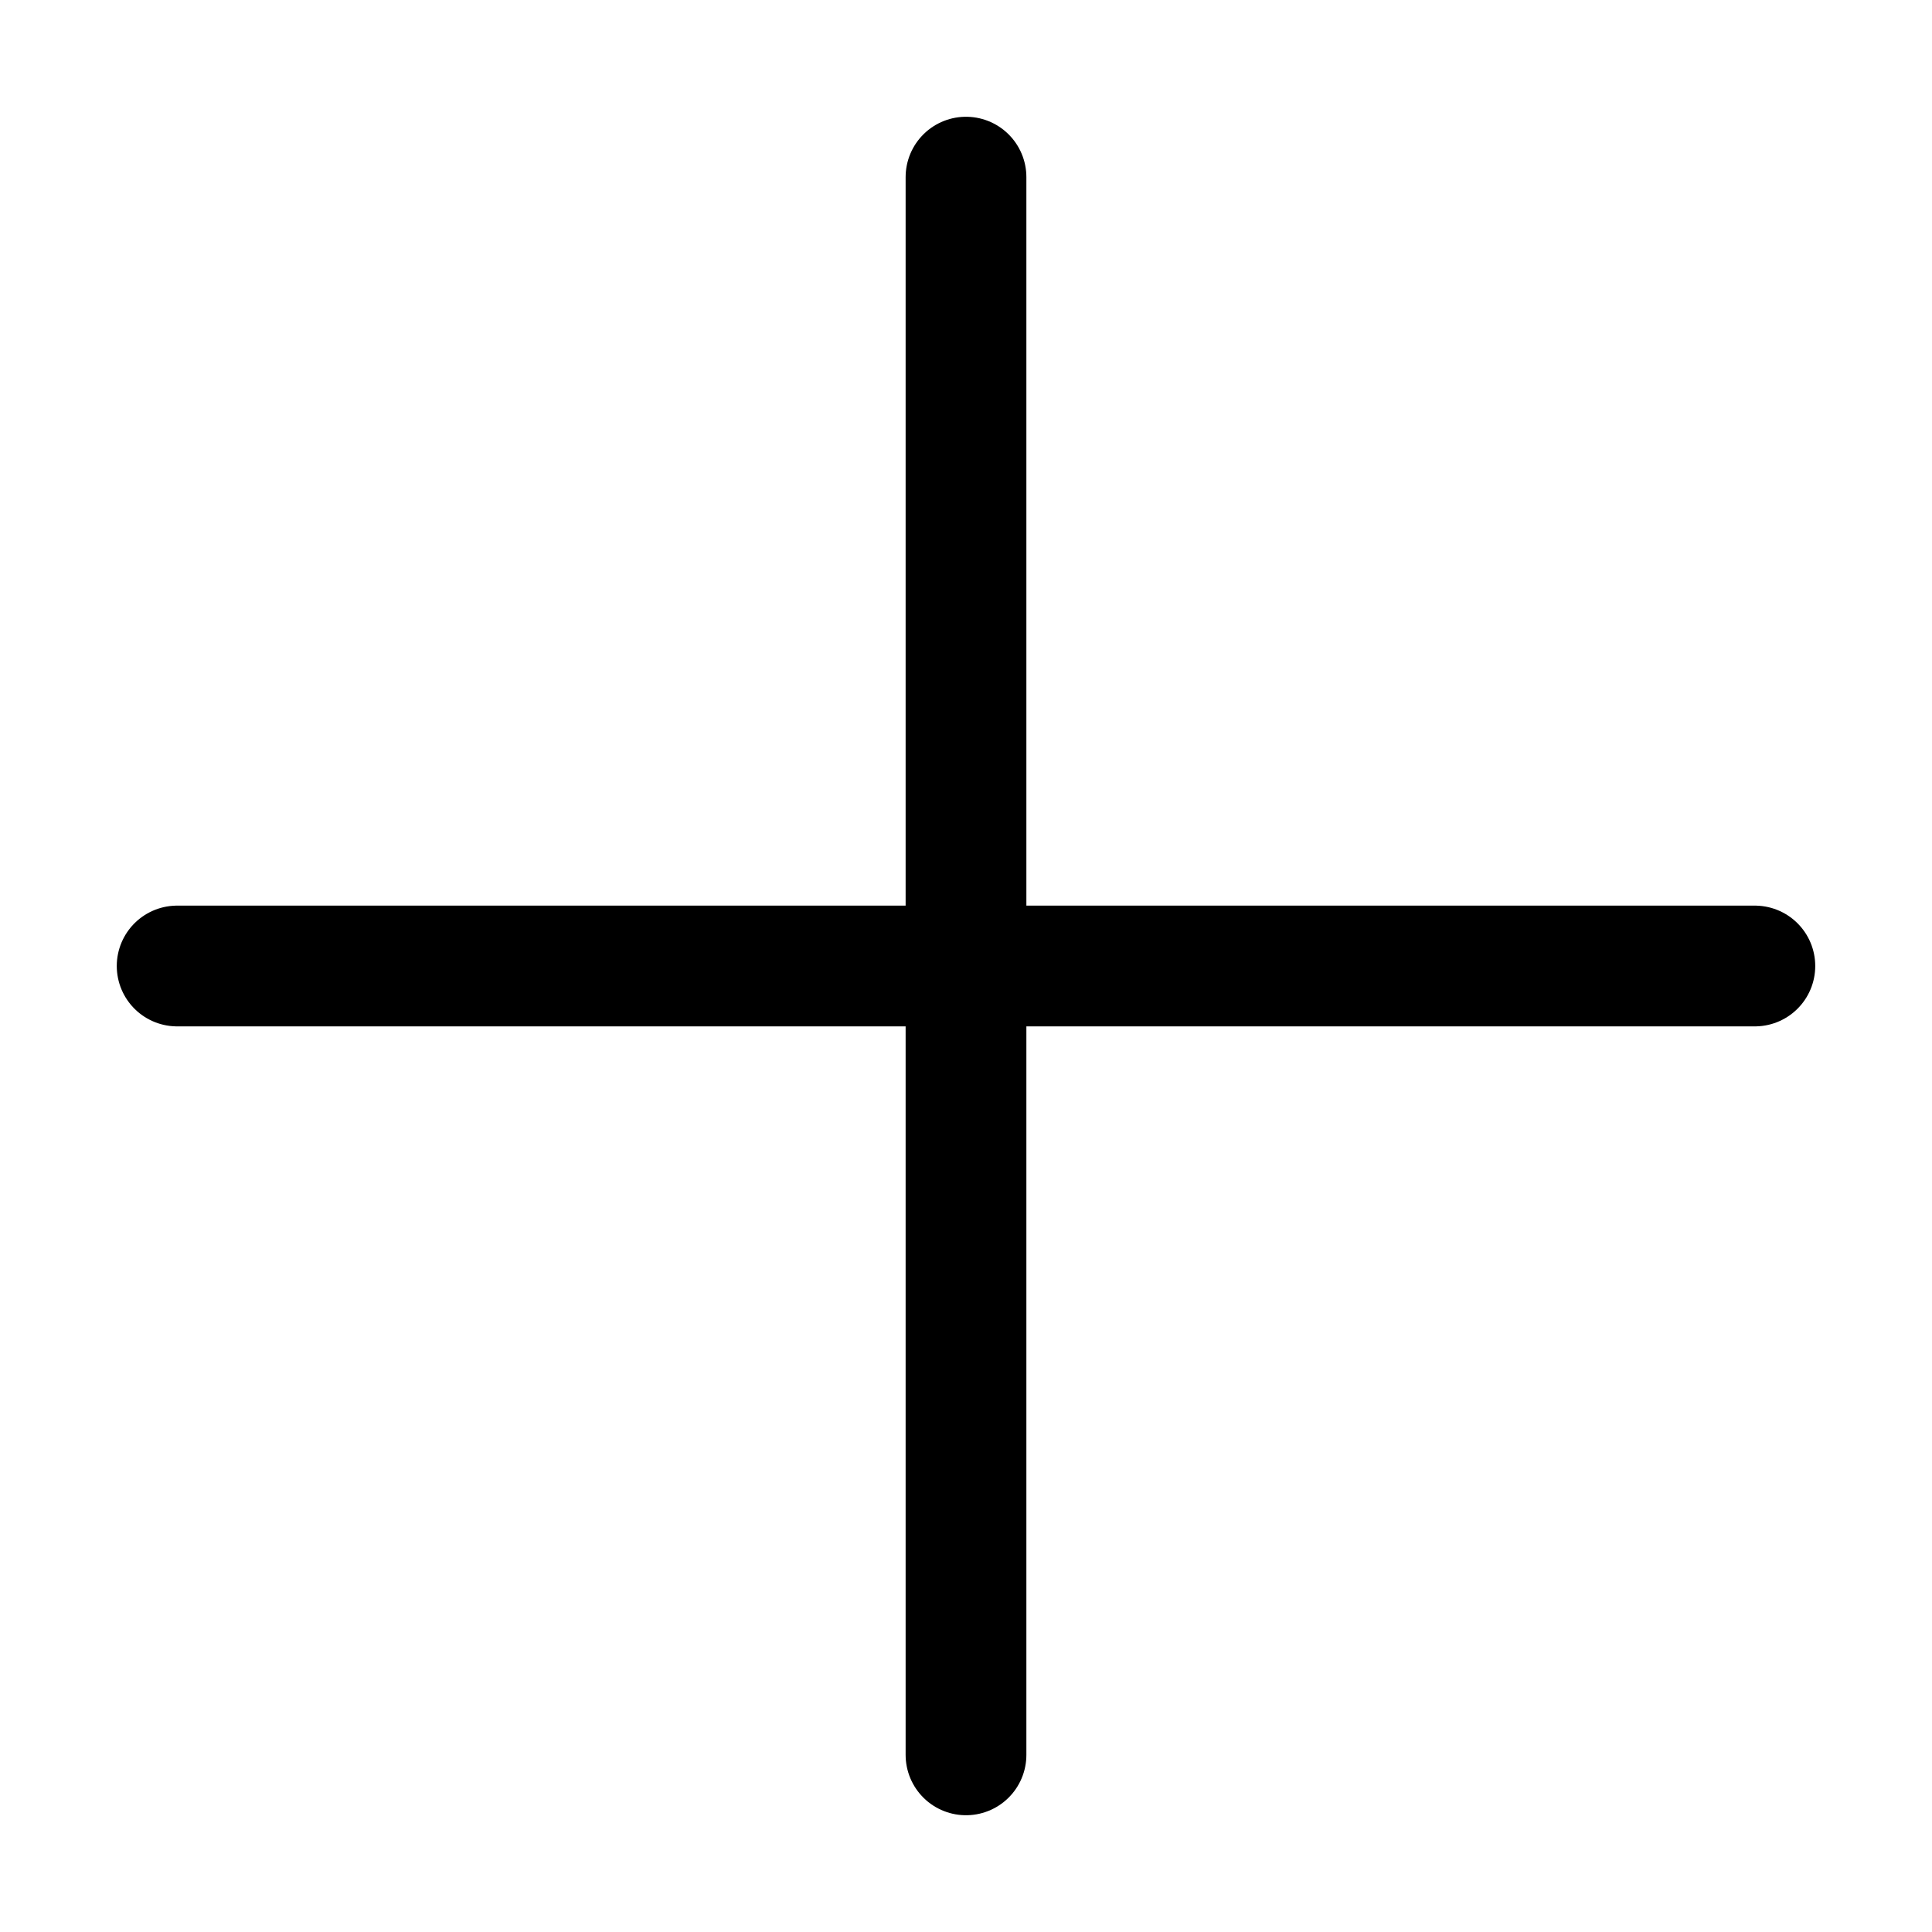
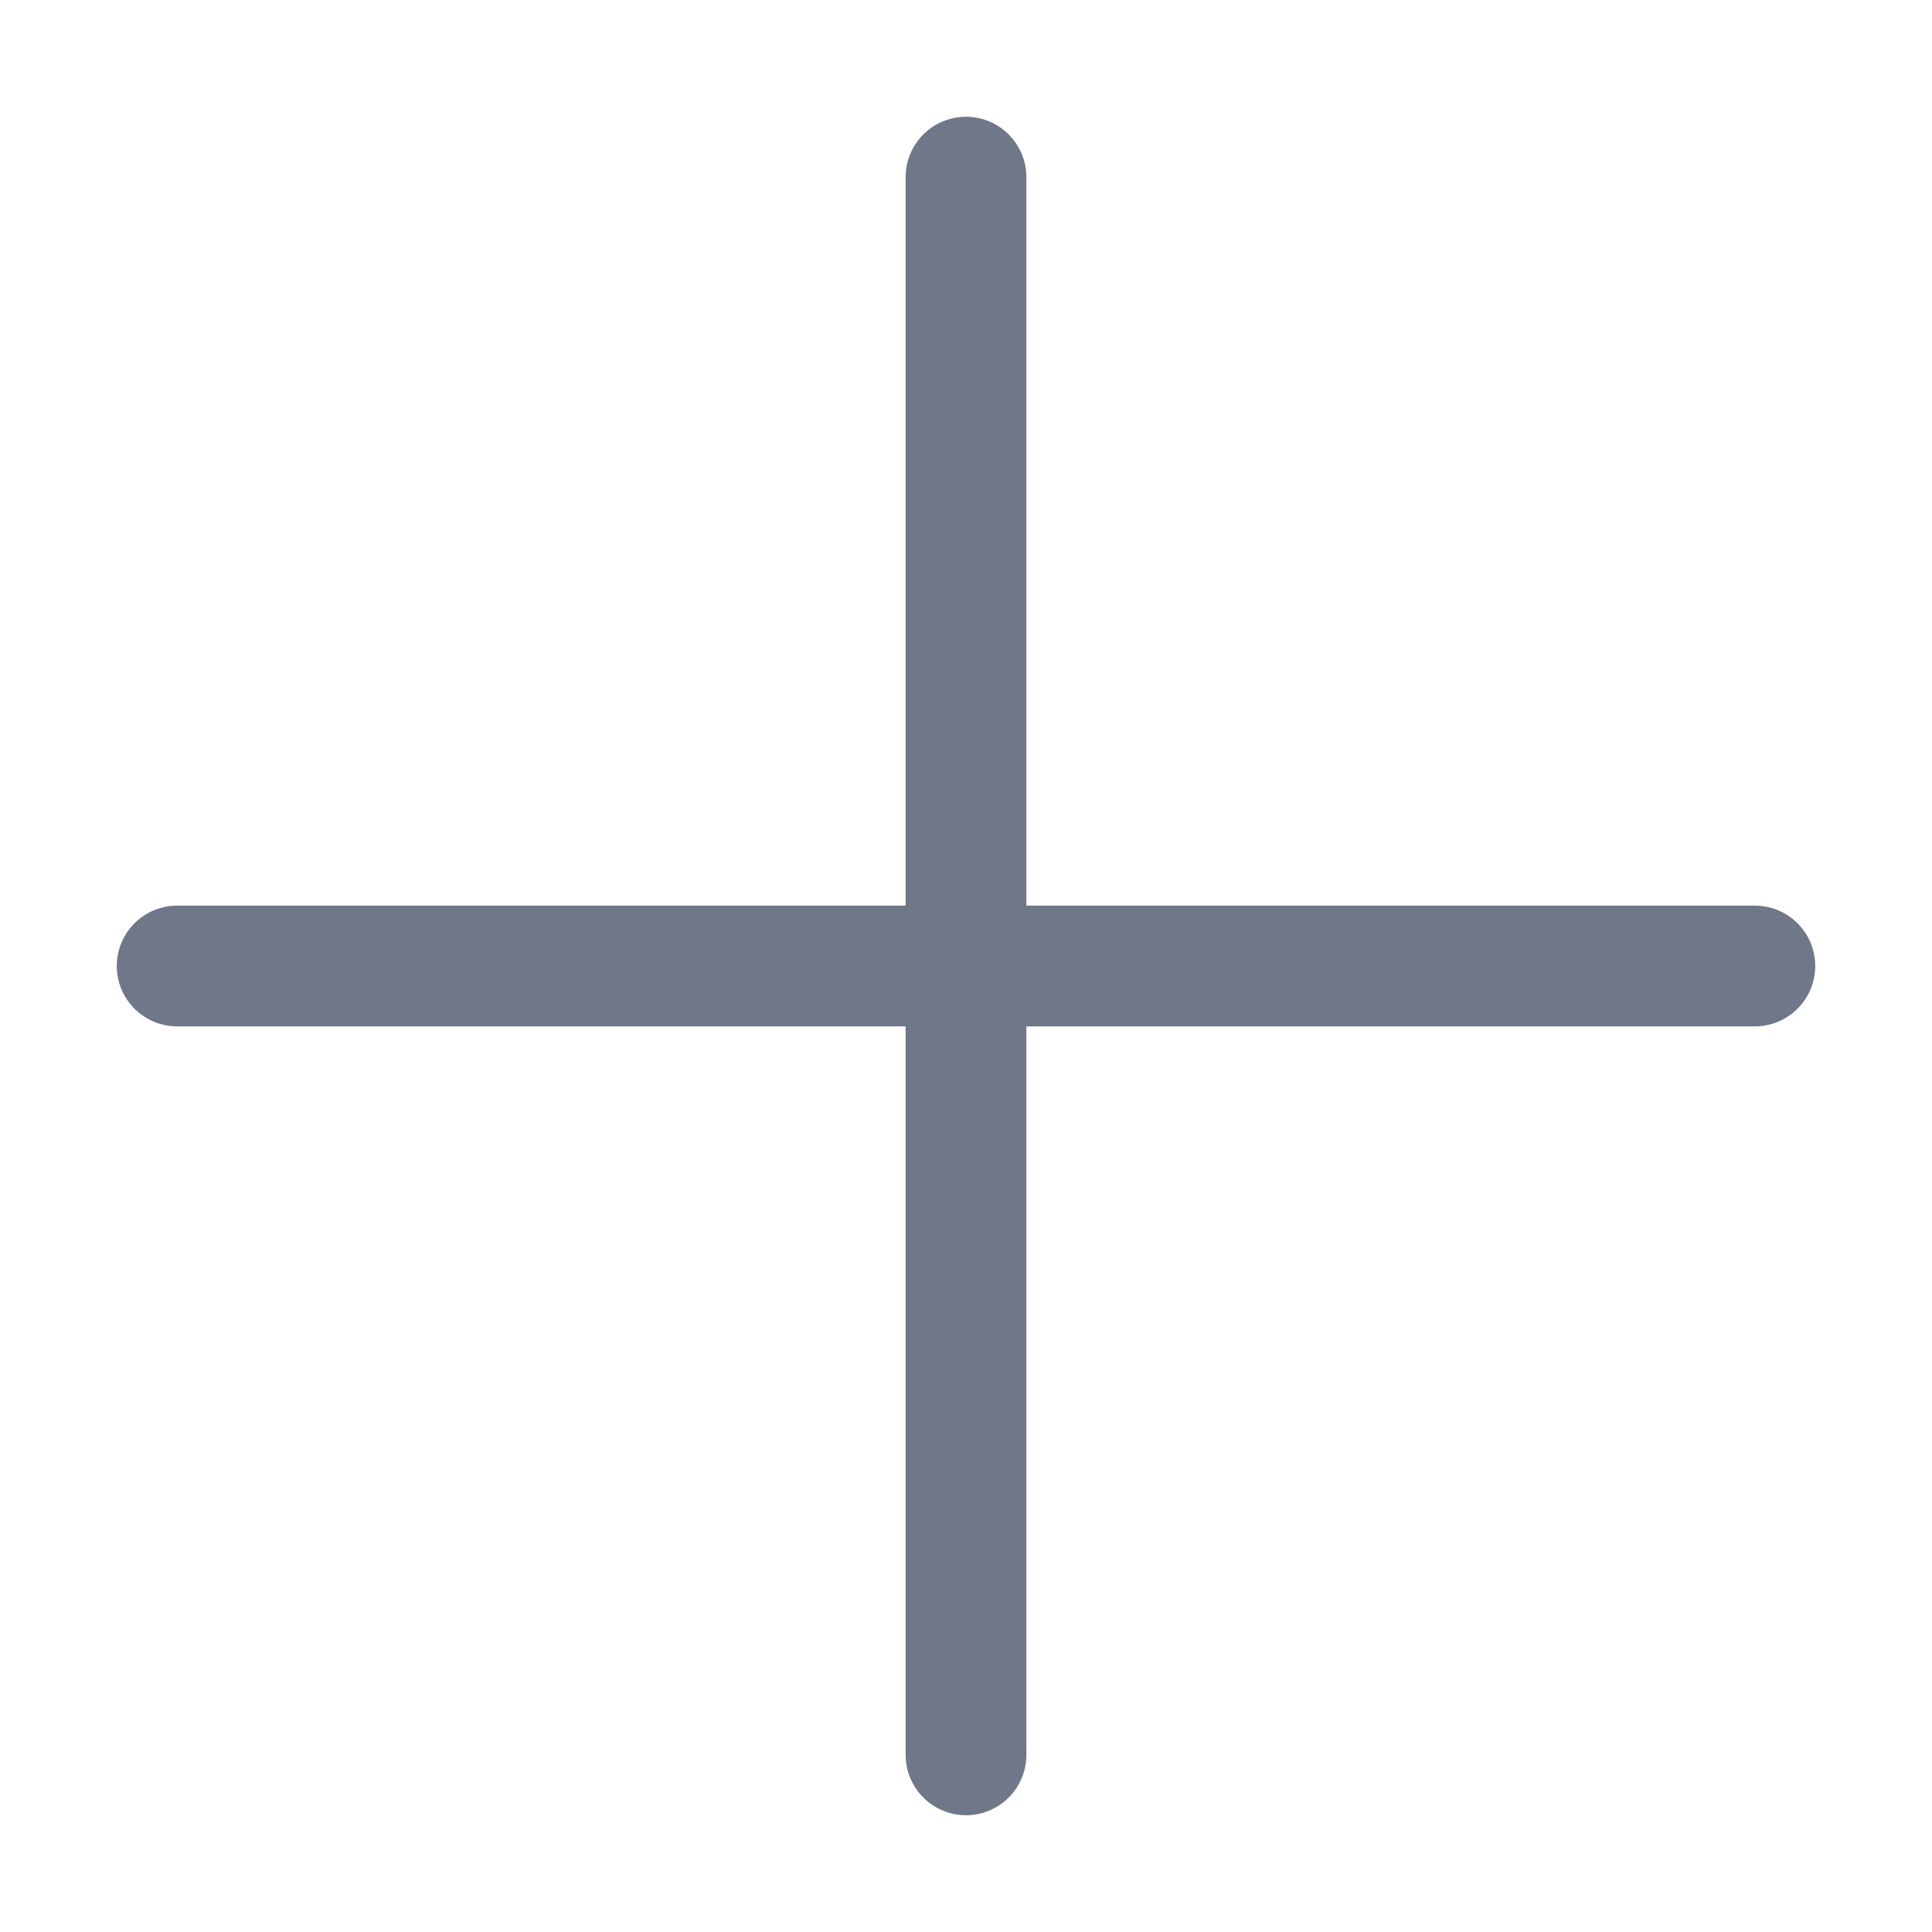
<svg xmlns="http://www.w3.org/2000/svg" viewBox="-0.5 -0.5 16 16" fill="none" id="Plus--Streamline-Iconoir" height="16" width="16">
-   <path d="M0.967 7.5H7.5m6.533 0H7.5m0 0V0.967M7.5 7.5v6.533" stroke="#000000" stroke-linecap="round" stroke-linejoin="round" stroke-width="1" />
+   <path d="M0.967 7.5H7.5m6.533 0H7.5m0 0V0.967M7.5 7.5v6.533" stroke="#6f7788" stroke-linecap="round" stroke-linejoin="round" stroke-width="1" />
</svg>
